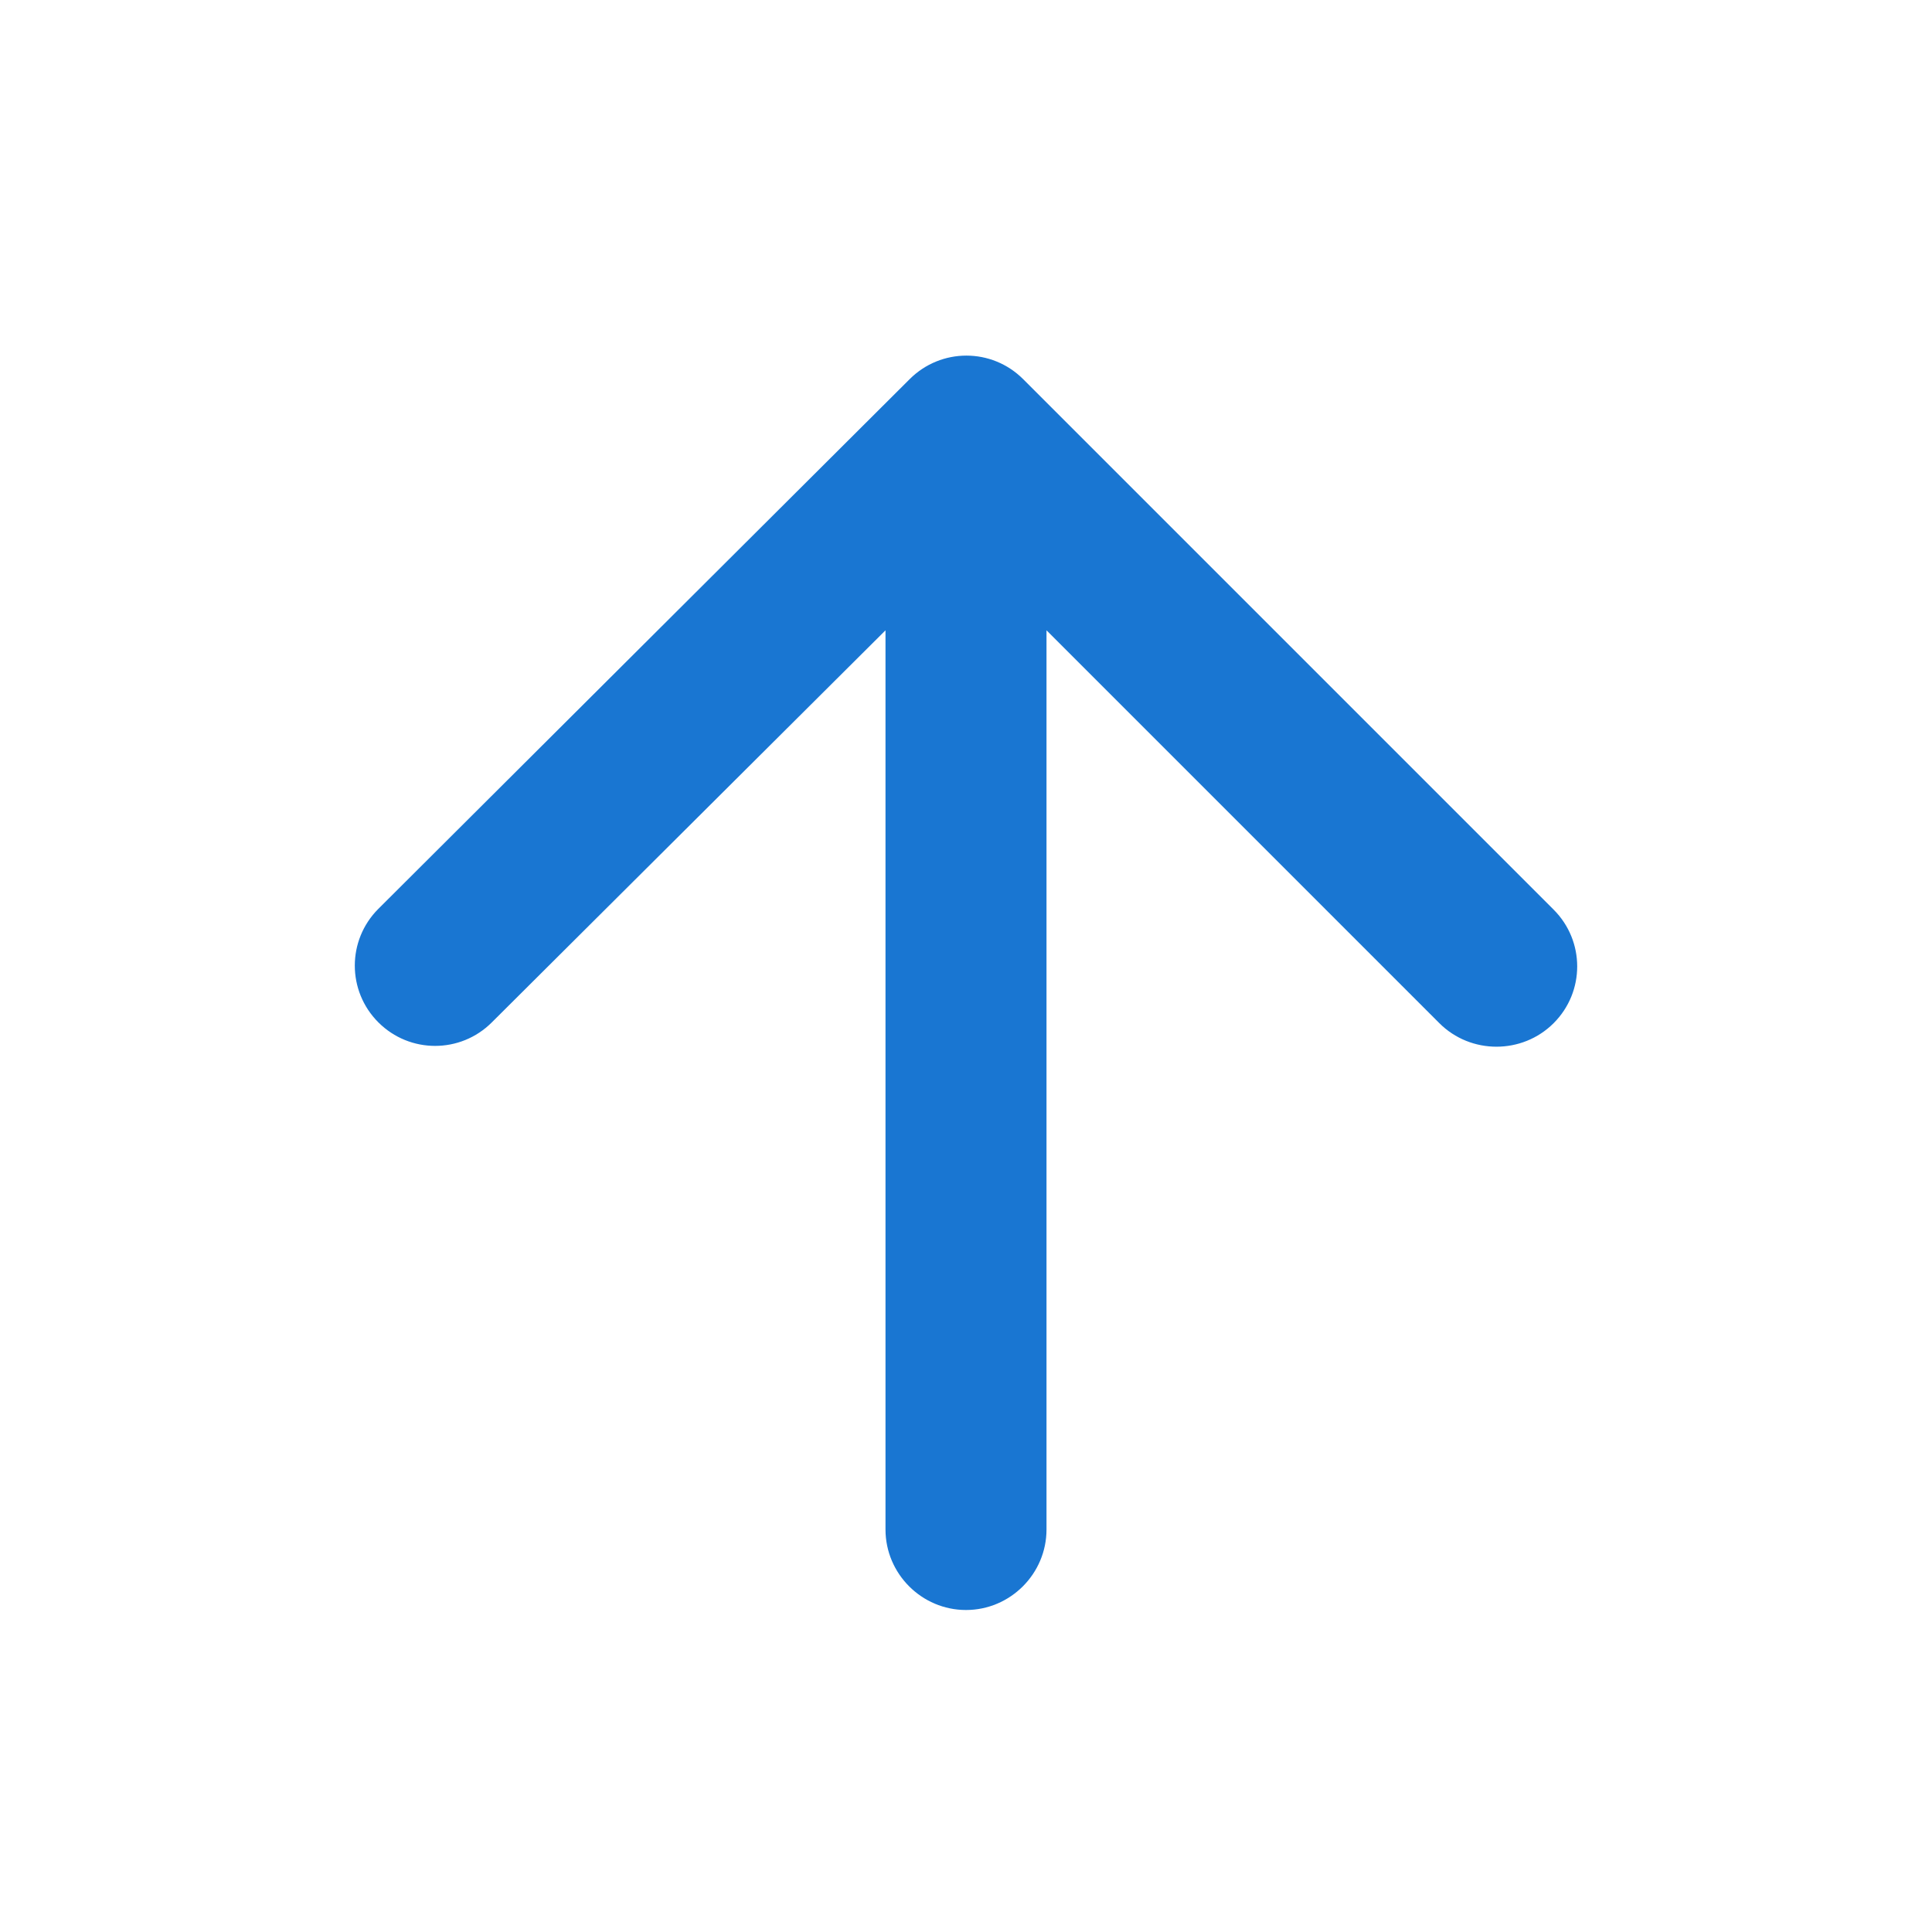
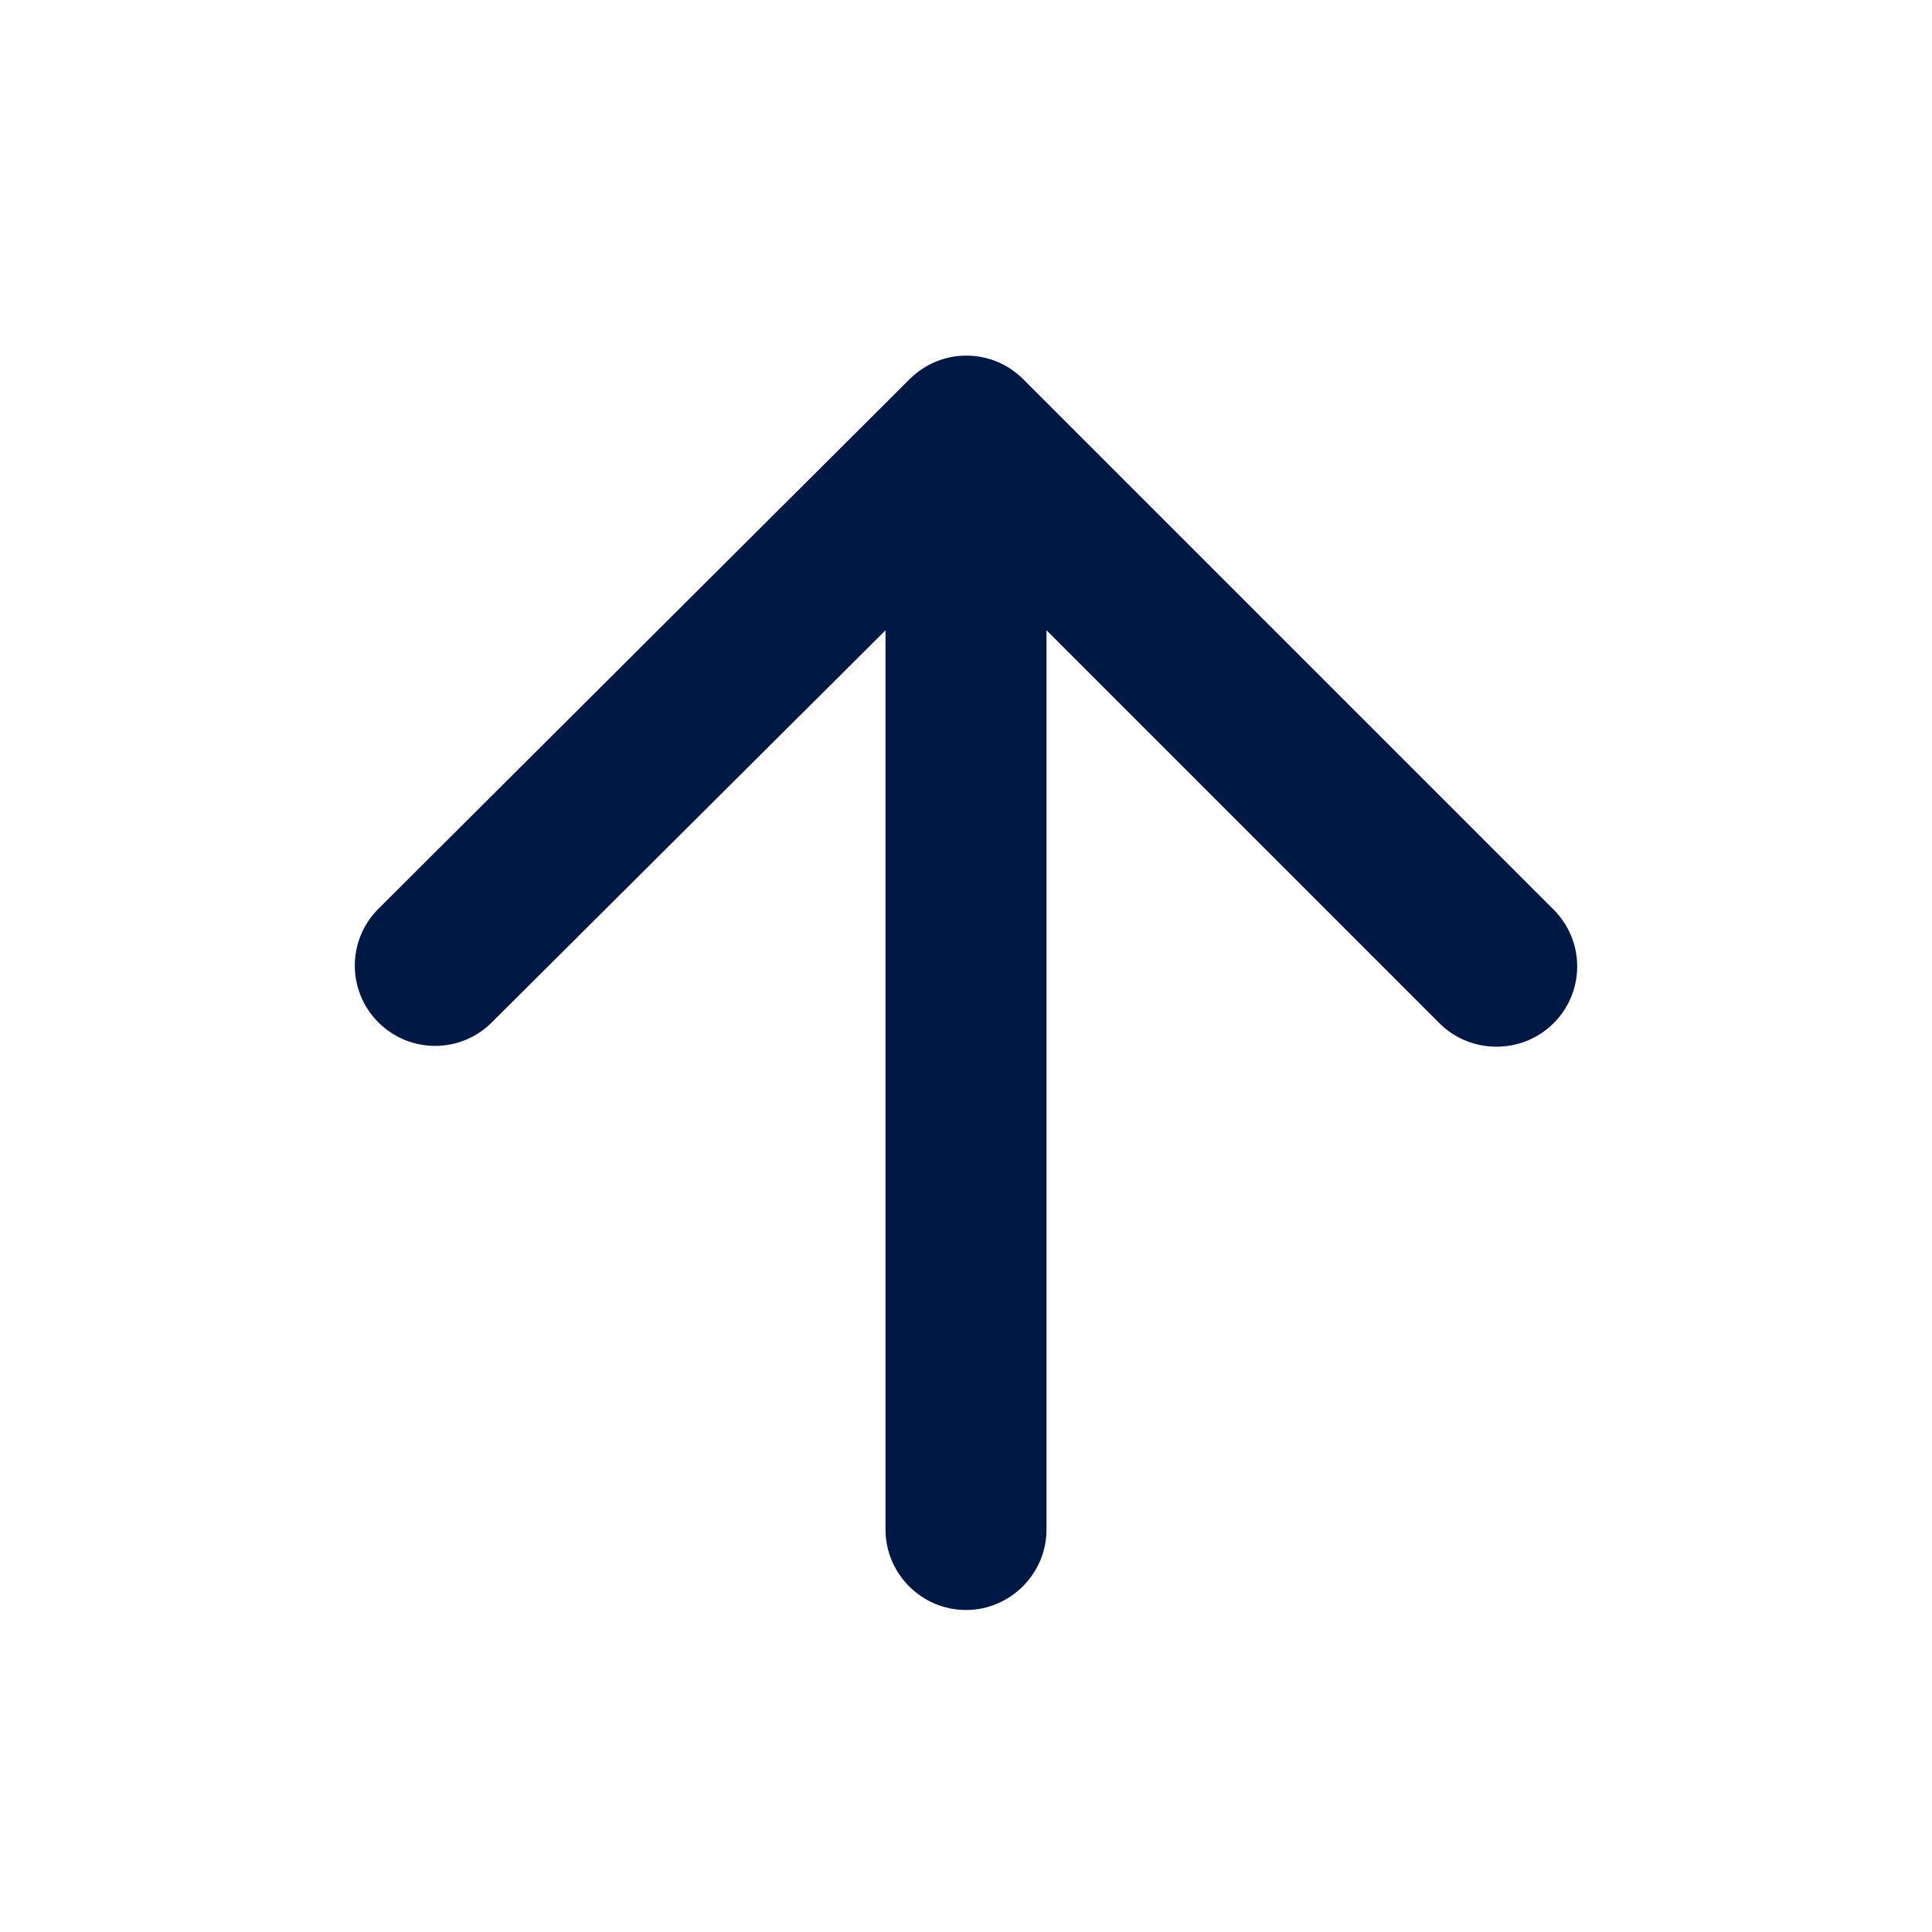
- <svg xmlns="http://www.w3.org/2000/svg" height="24px" viewBox="0 0 24 24" width="24px" fill="#1976D2">
+ <svg xmlns="http://www.w3.org/2000/svg" height="24px" viewBox="0 0 24 24" width="24px" fill="#001944">
  <path d="M13 19V7.83l4.88 4.88c.39.39 1.03.39 1.42 0 .39-.39.39-1.02 0-1.41l-6.59-6.59c-.39-.39-1.02-.39-1.41 0l-6.6 6.58c-.39.39-.39 1.02 0 1.41.39.39 1.02.39 1.41 0L11 7.83V19c0 .55.45 1 1 1s1-.45 1-1z" />
</svg>
